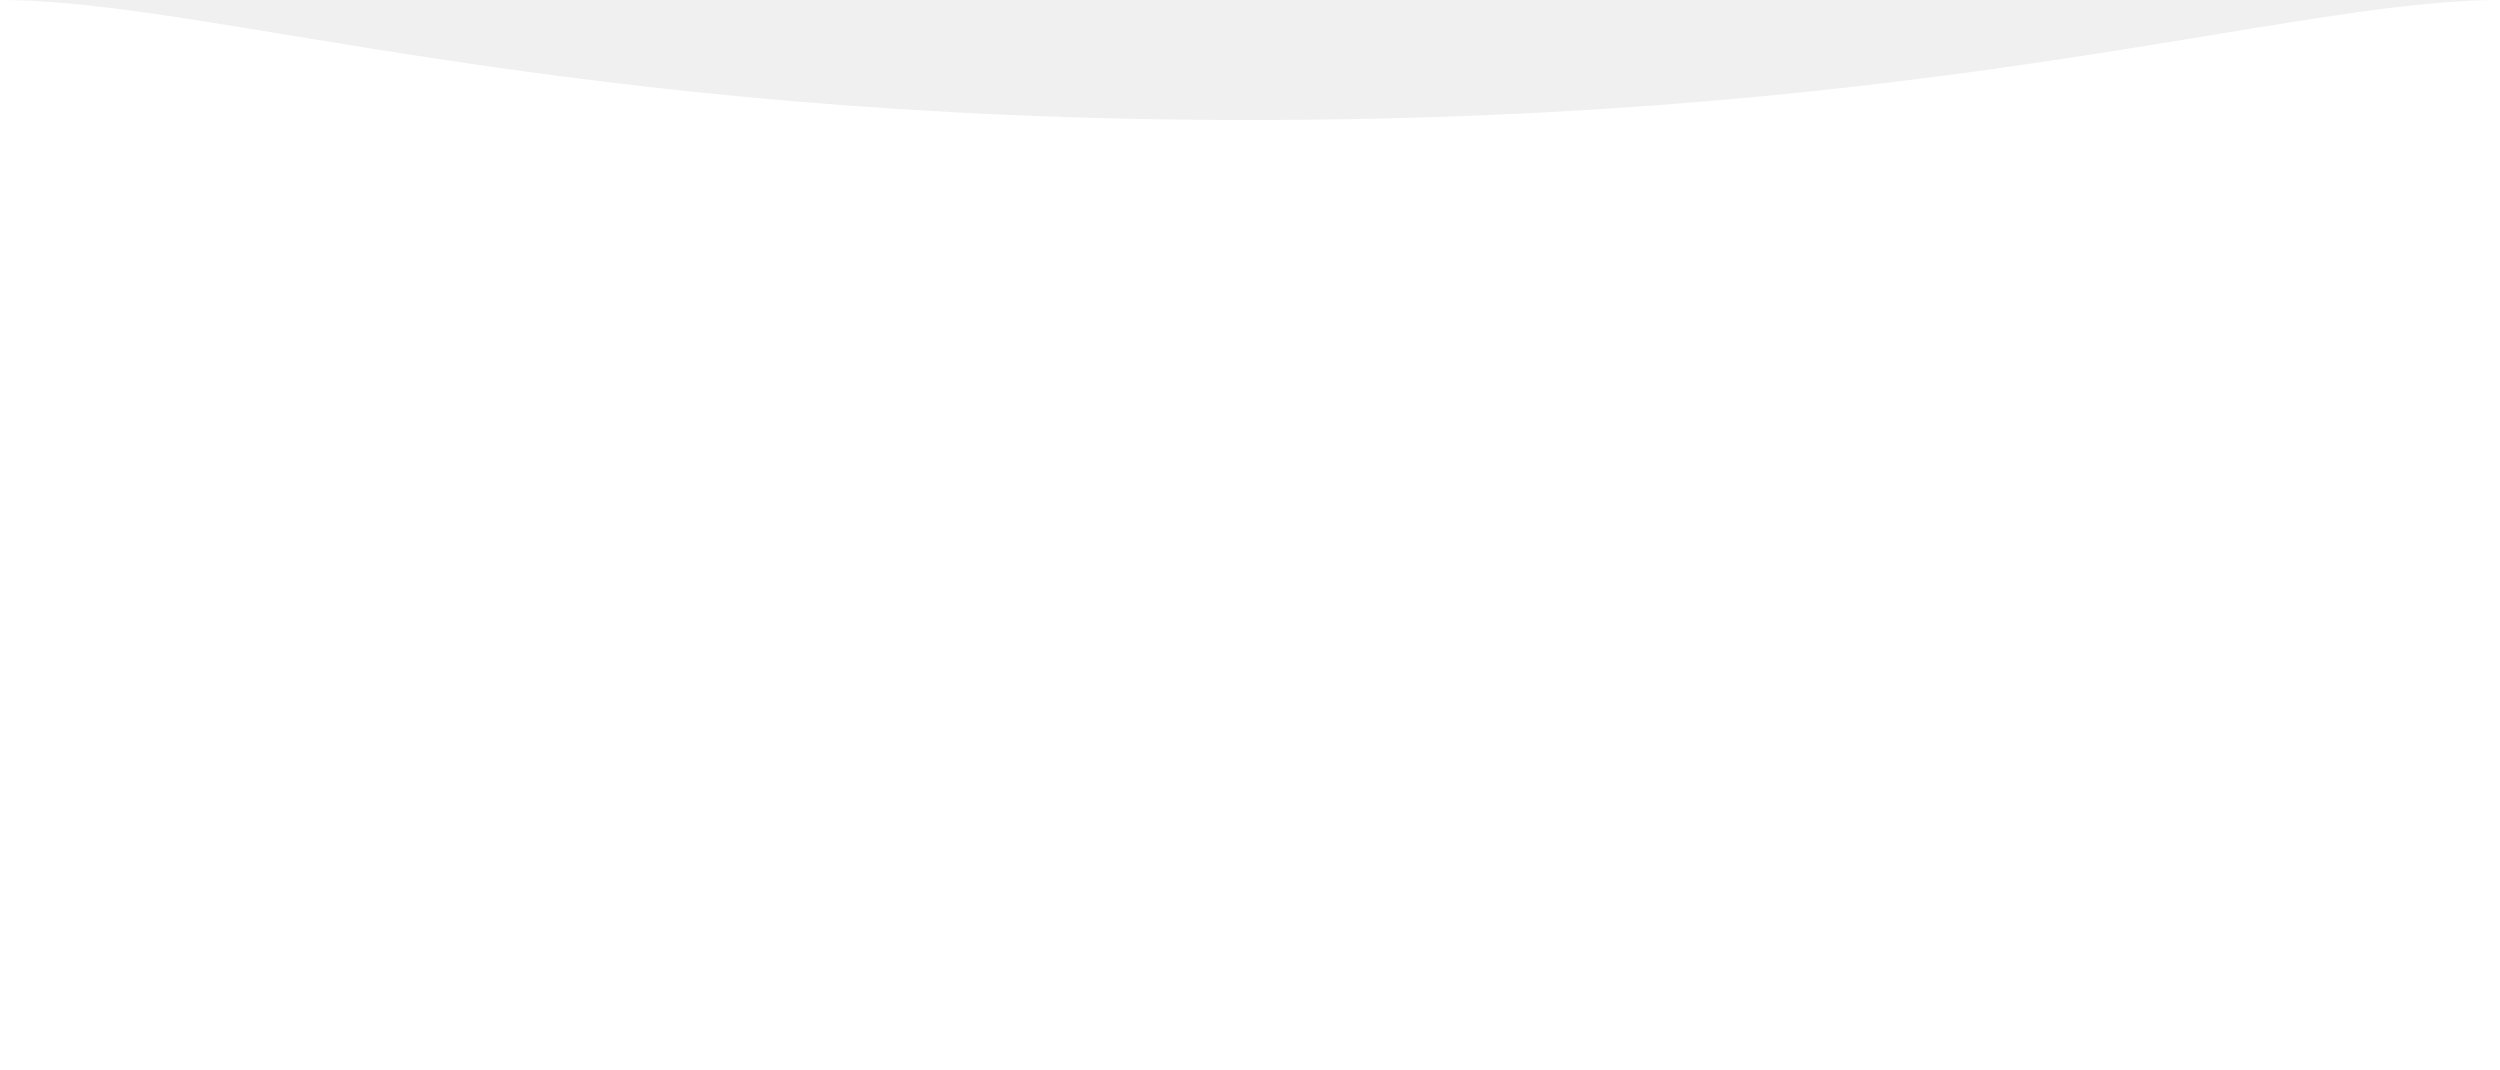
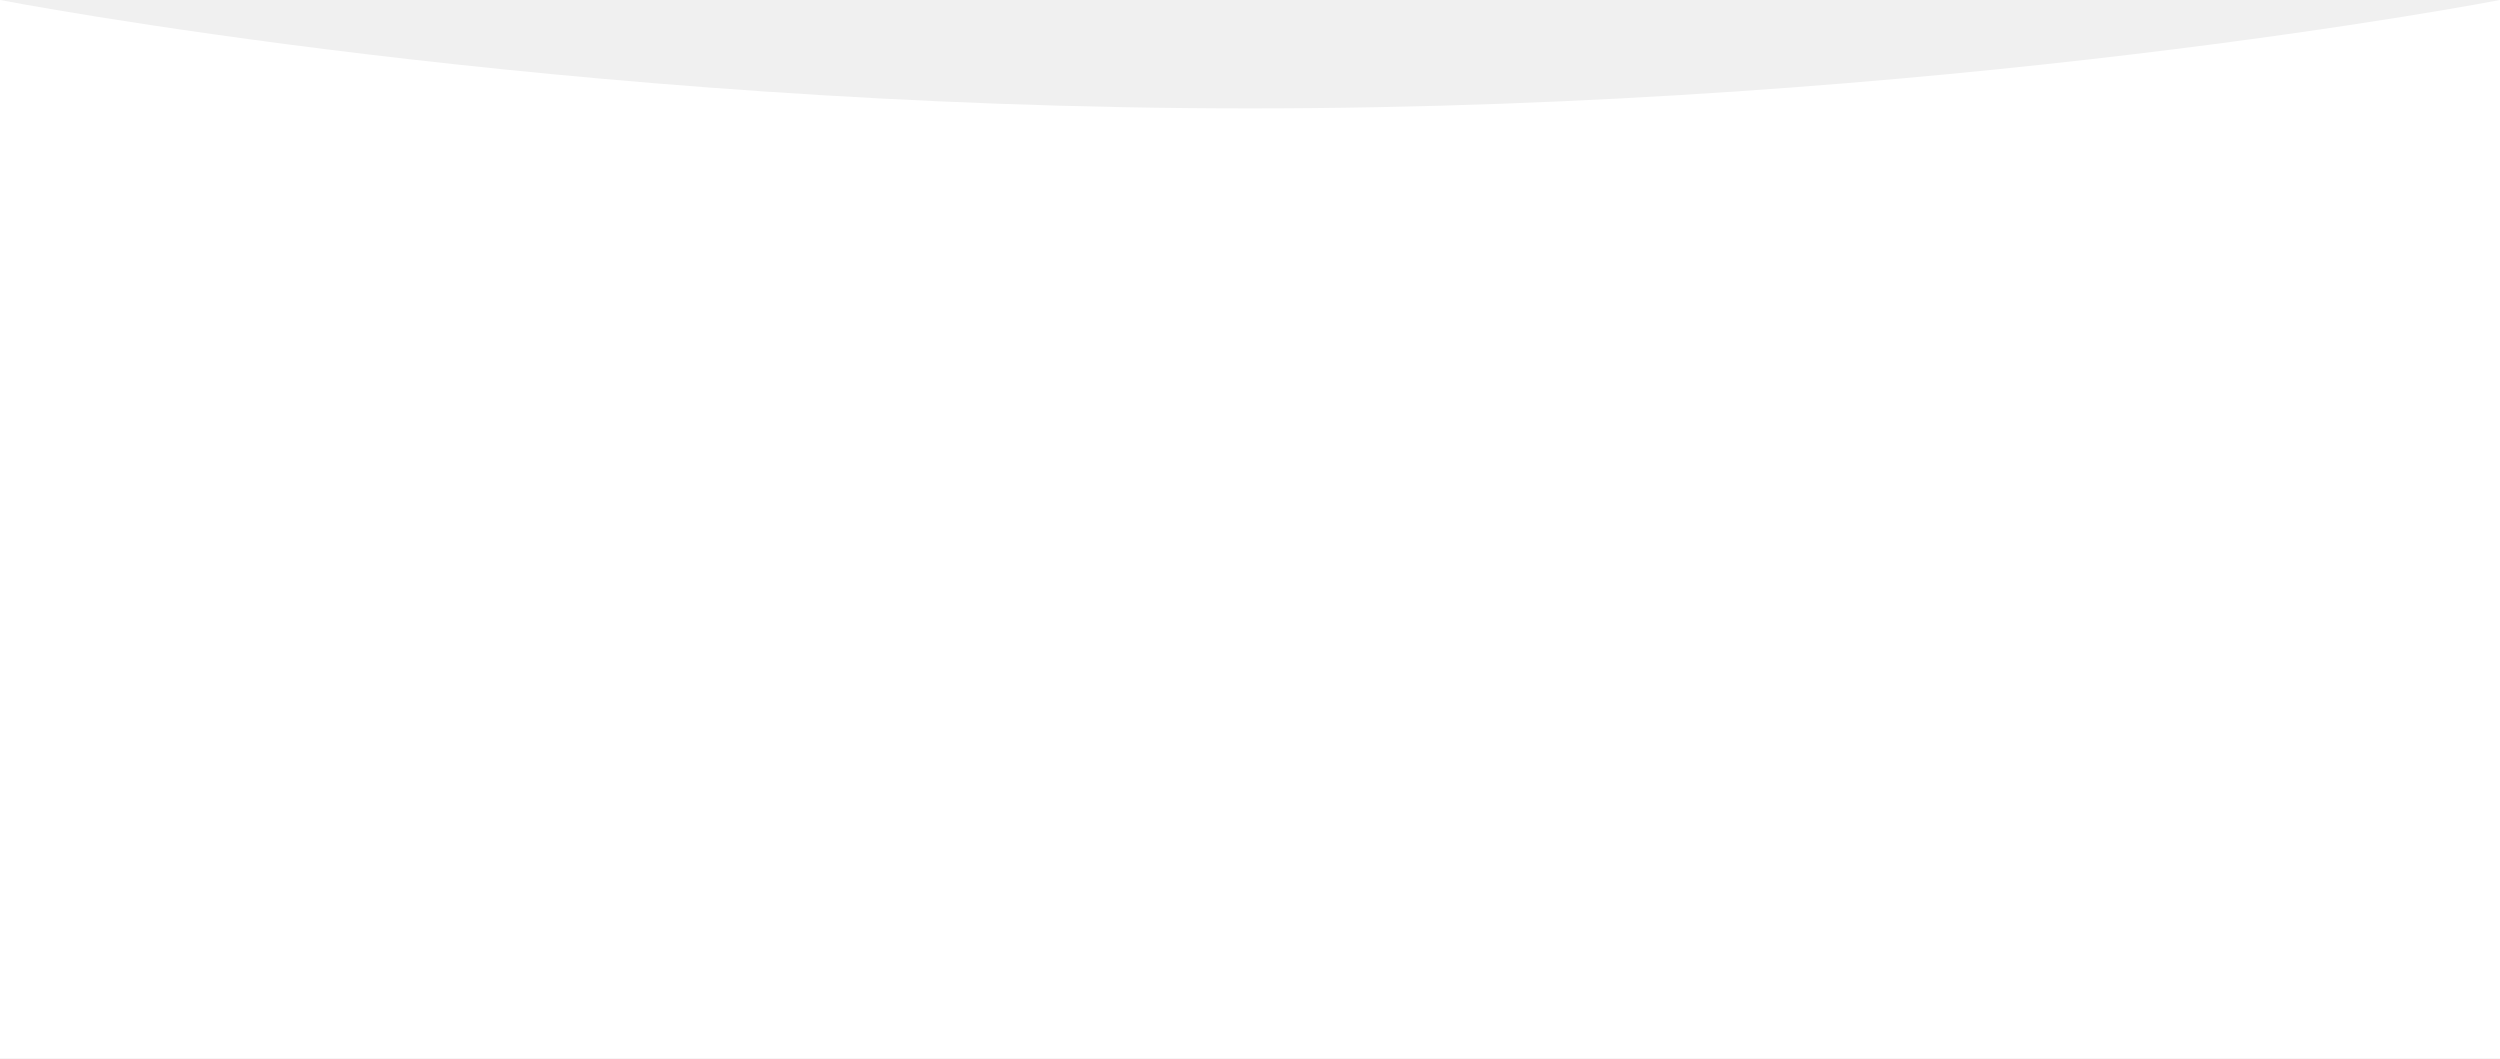
- <svg xmlns="http://www.w3.org/2000/svg" id="Layer_1" data-name="Layer 1" viewBox="0 0 250 107">
+ <svg xmlns="http://www.w3.org/2000/svg" id="Layer_1" data-name="Layer 1" viewBox="0 0 250 105.84">
  <defs>
    <style>
      .cls-1 {
        fill: #fff;
      }
    </style>
  </defs>
-   <path class="cls-1" d="M250,150H0V43c21,0,56,12,125,12S229,43,250,43Z" transform="translate(0 -43)" />
+   <path class="cls-1" d="M250,107H0V1.16S56,12,125,12,250,1.16,250,1.16Z" transform="translate(0 -1.16)" />
</svg>
